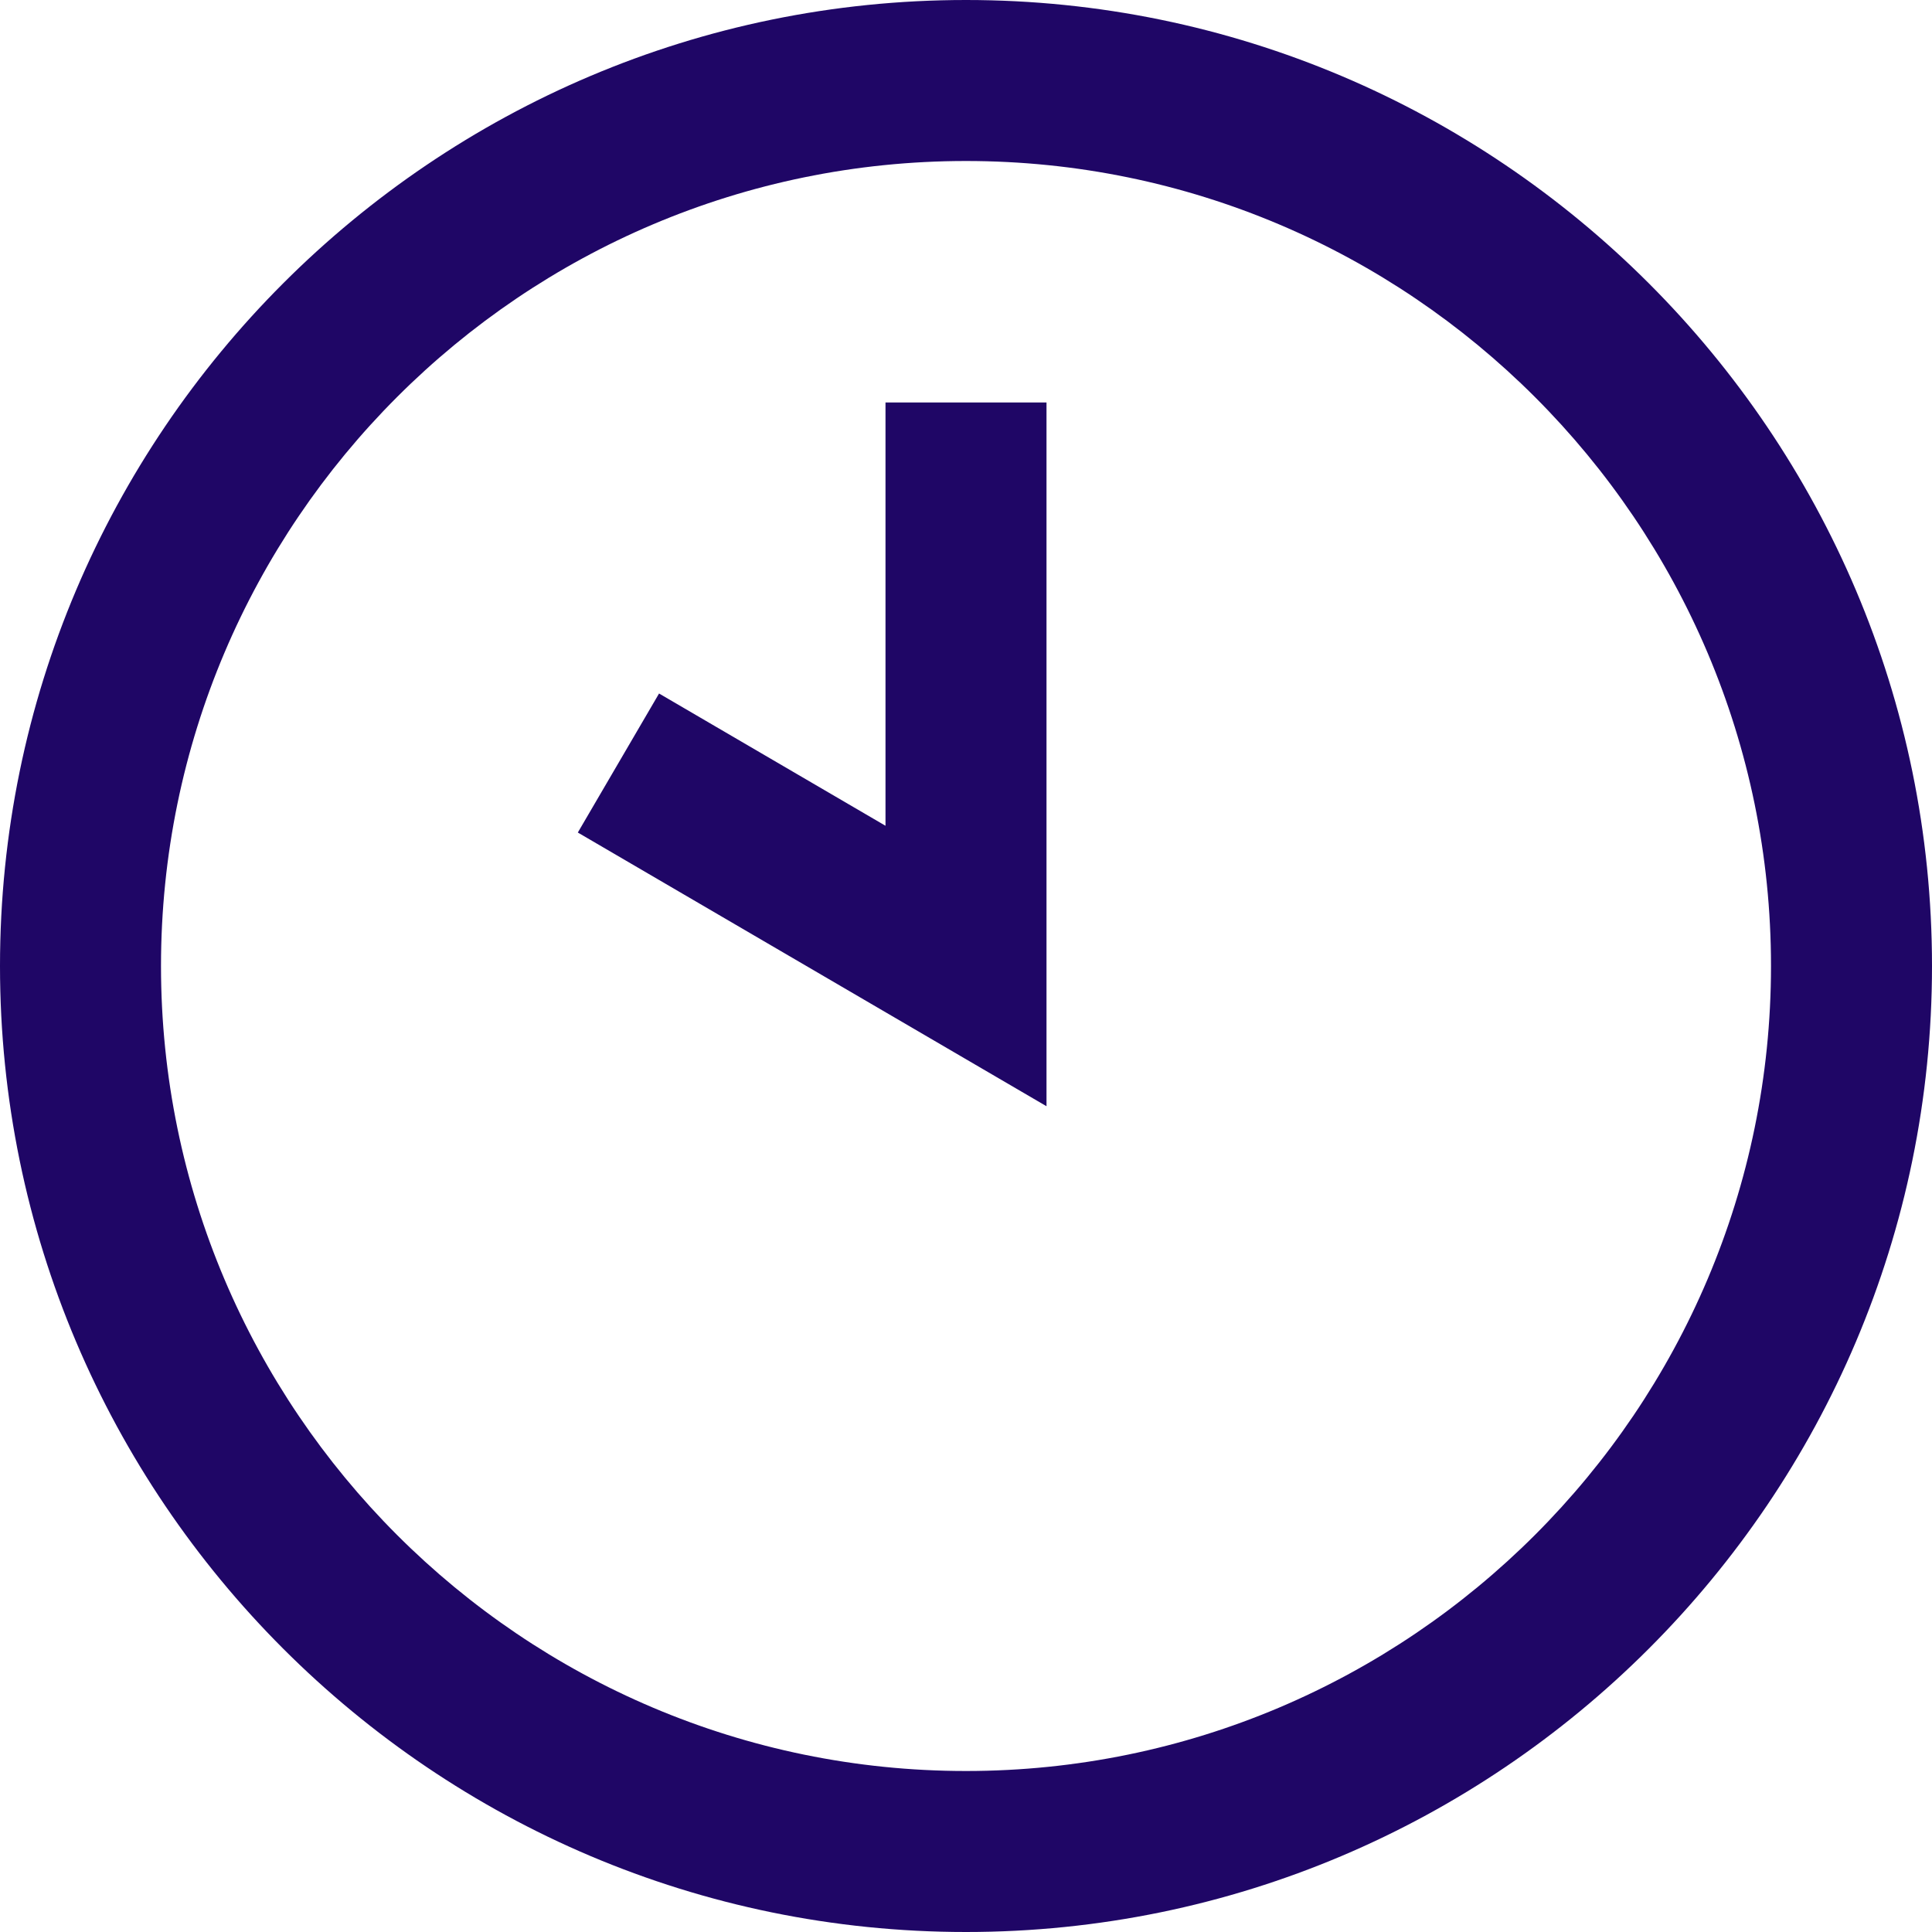
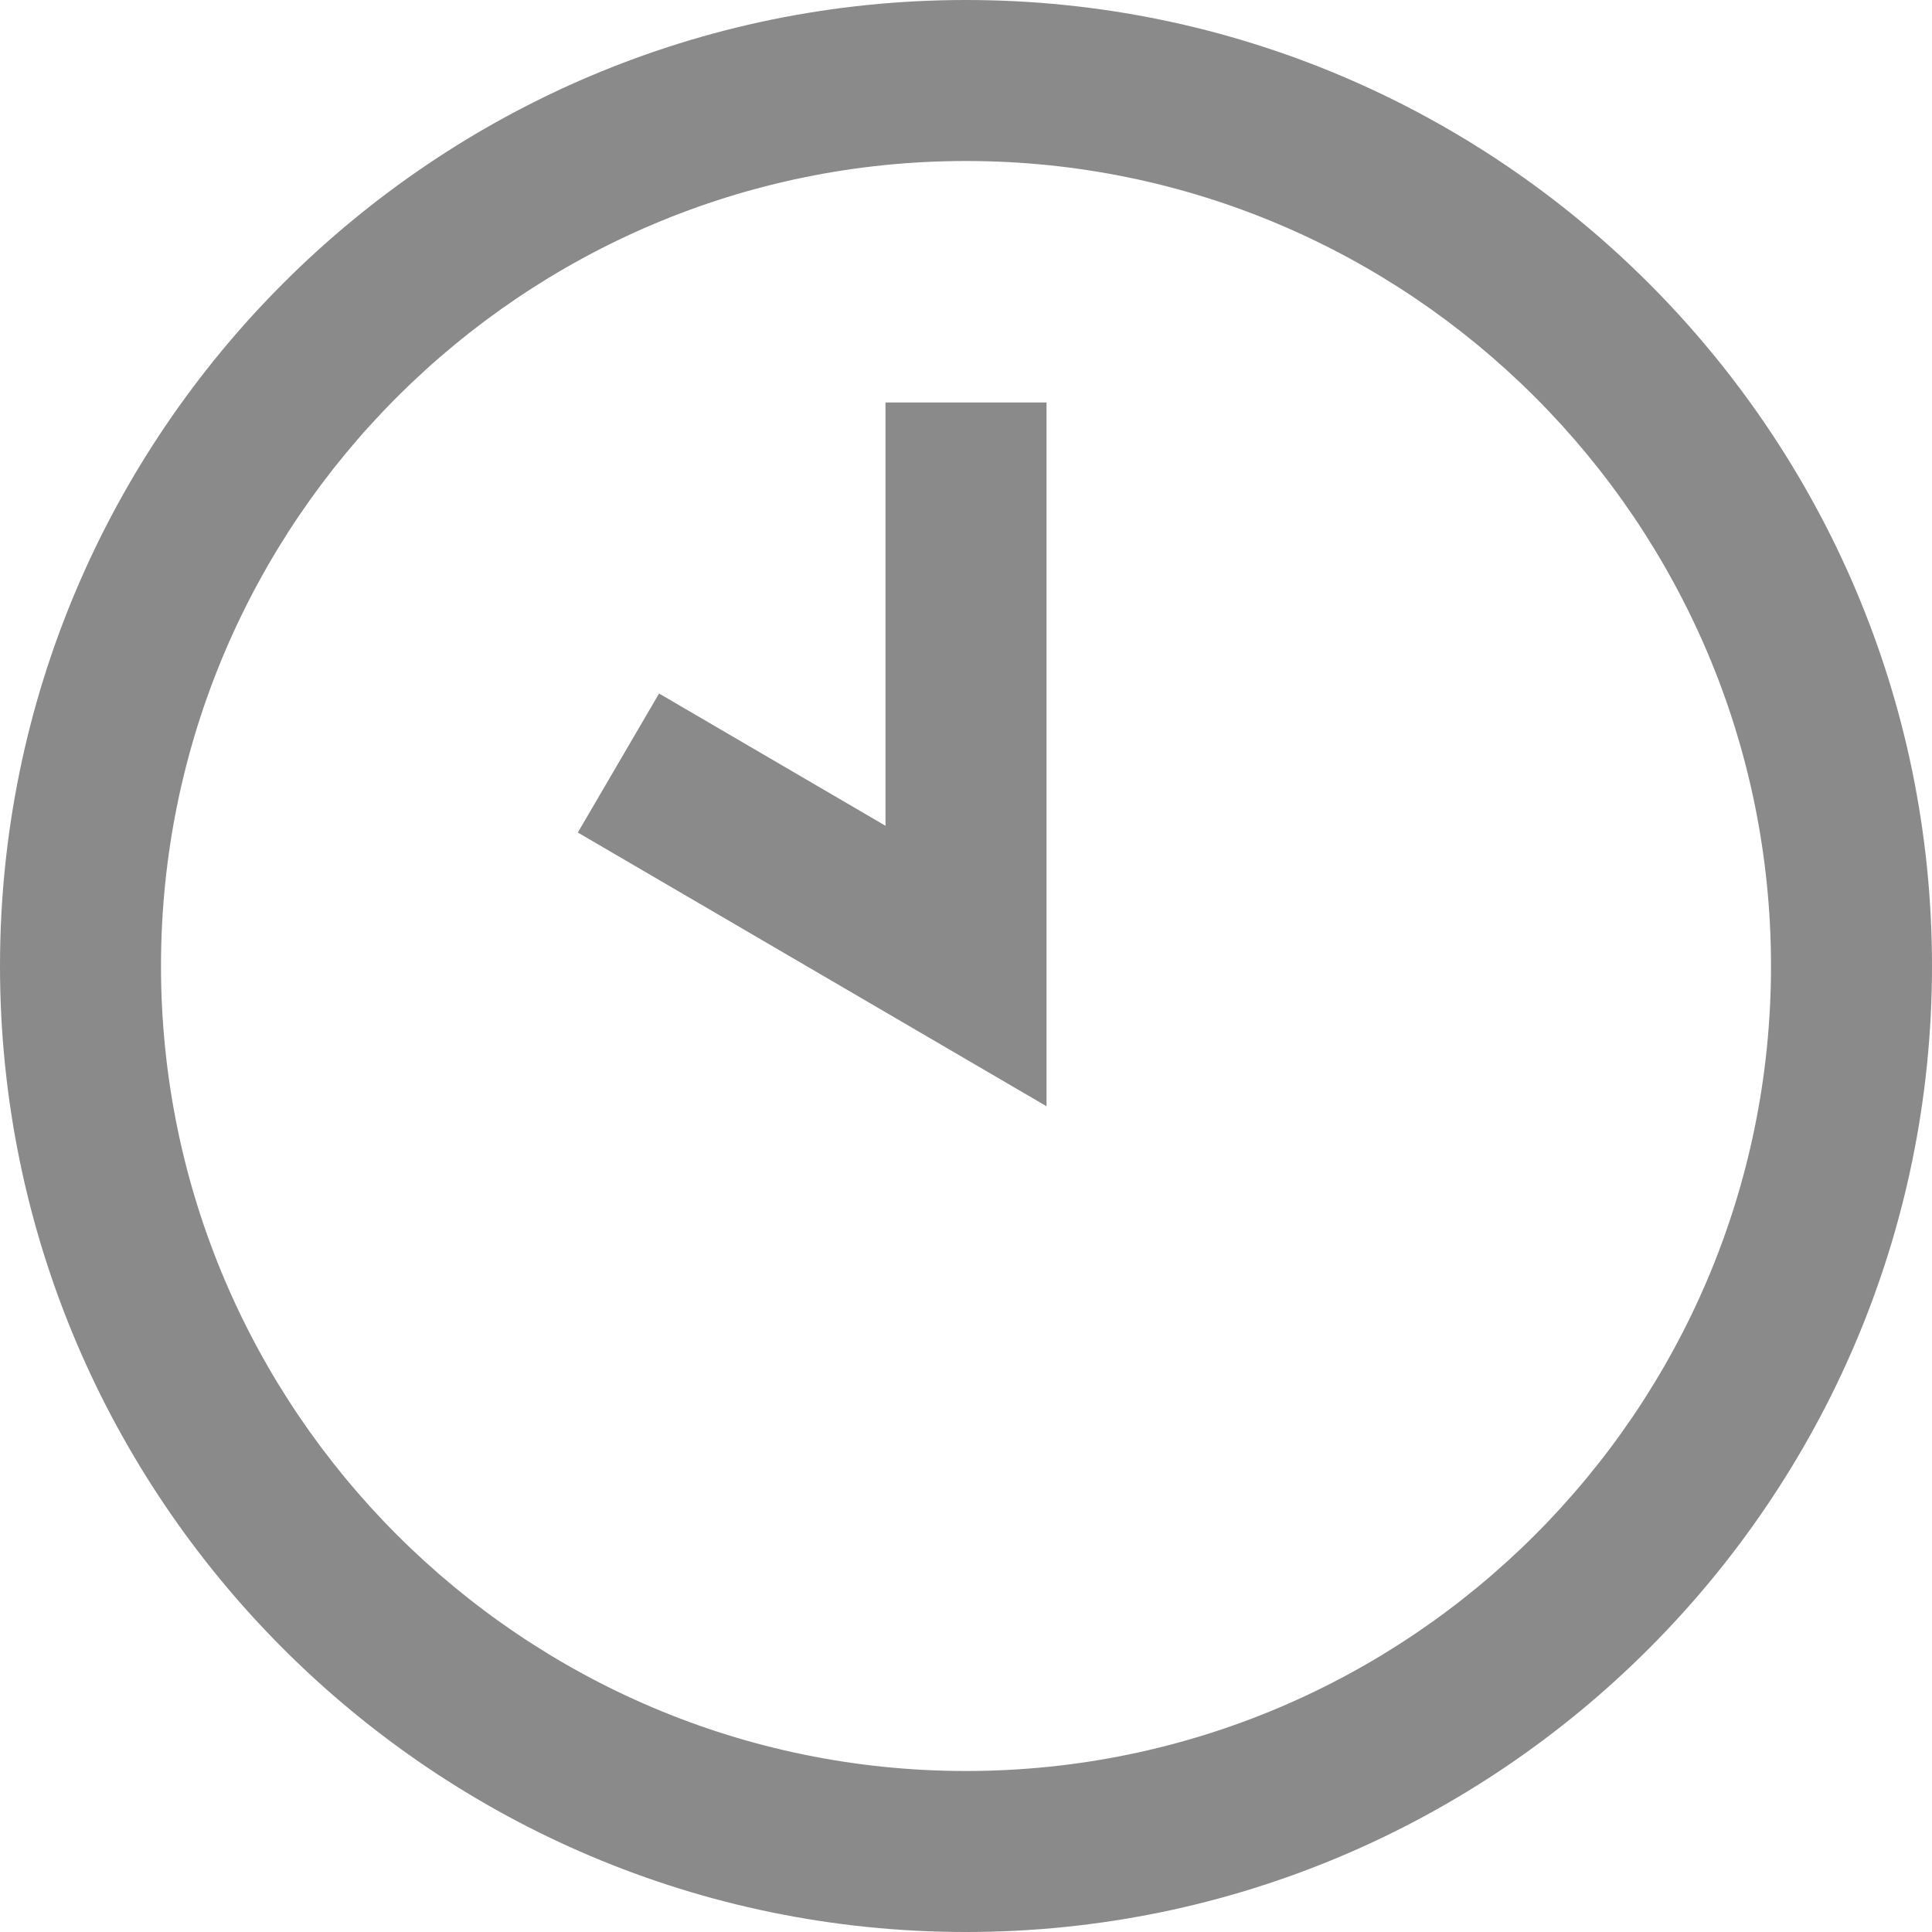
<svg xmlns="http://www.w3.org/2000/svg" id="Layer_1" data-name="Layer 1" viewBox="0 0 24 24" width="300" height="300" version="1.1">
  <g transform="matrix(1,0,0,1,0,0)">
-     <path d="M12,24C5.383,24,0,18.617,0,12S5.383,0,12,0s12,5.383,12,12-5.383,12-12,12Zm0-22C6.486,2,2,6.486,2,12s4.486,10,10,10,10-4.486,10-10S17.514,2,12,2Zm1,3h-2v5.258l-2.813-1.643-1.009,1.727,5.822,3.4V5Z" fill="#1f0666ff" data-original-color="#000000ff" stroke="none" />
+     <path d="M12,24C5.383,24,0,18.617,0,12S5.383,0,12,0s12,5.383,12,12-5.383,12-12,12Zm0-22C6.486,2,2,6.486,2,12s4.486,10,10,10,10-4.486,10-10S17.514,2,12,2Zm1,3h-2v5.258l-2.813-1.643-1.009,1.727,5.822,3.4V5Z" fill="#8a8a8a" fill-opacity="1" data-original-color="#000000ff" stroke="none" stroke-opacity="1" />
  </g>
</svg>
